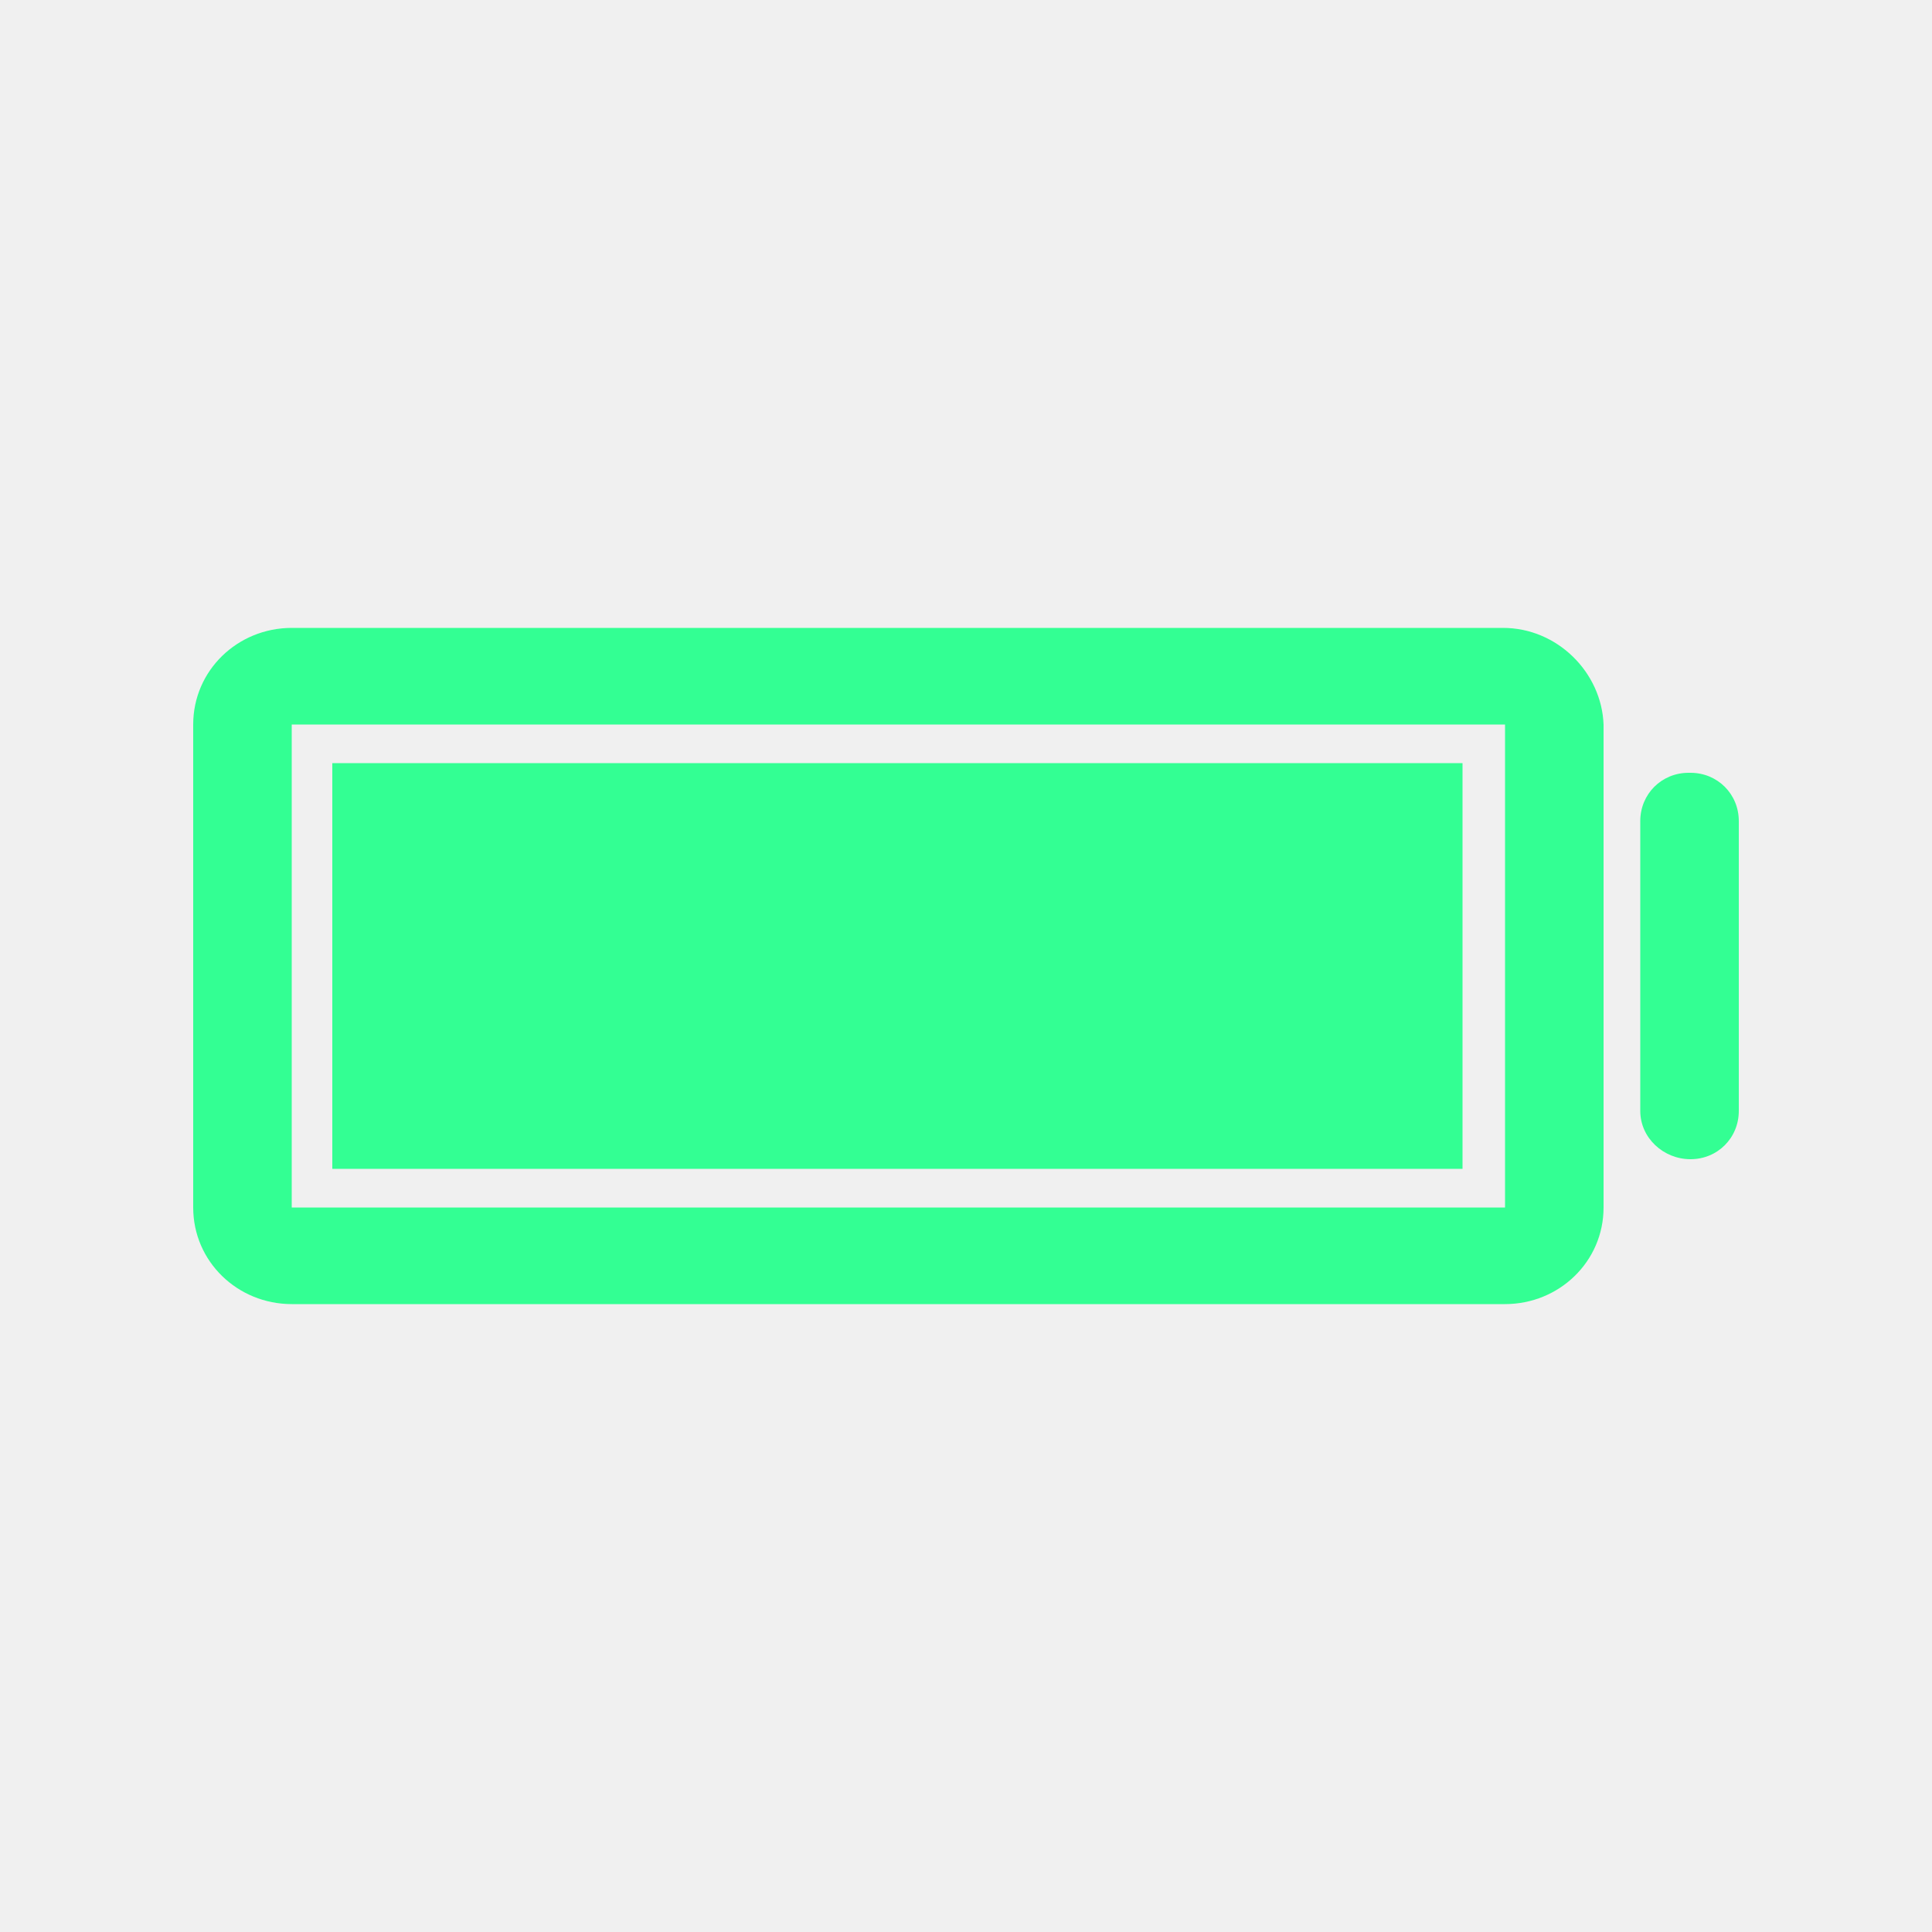
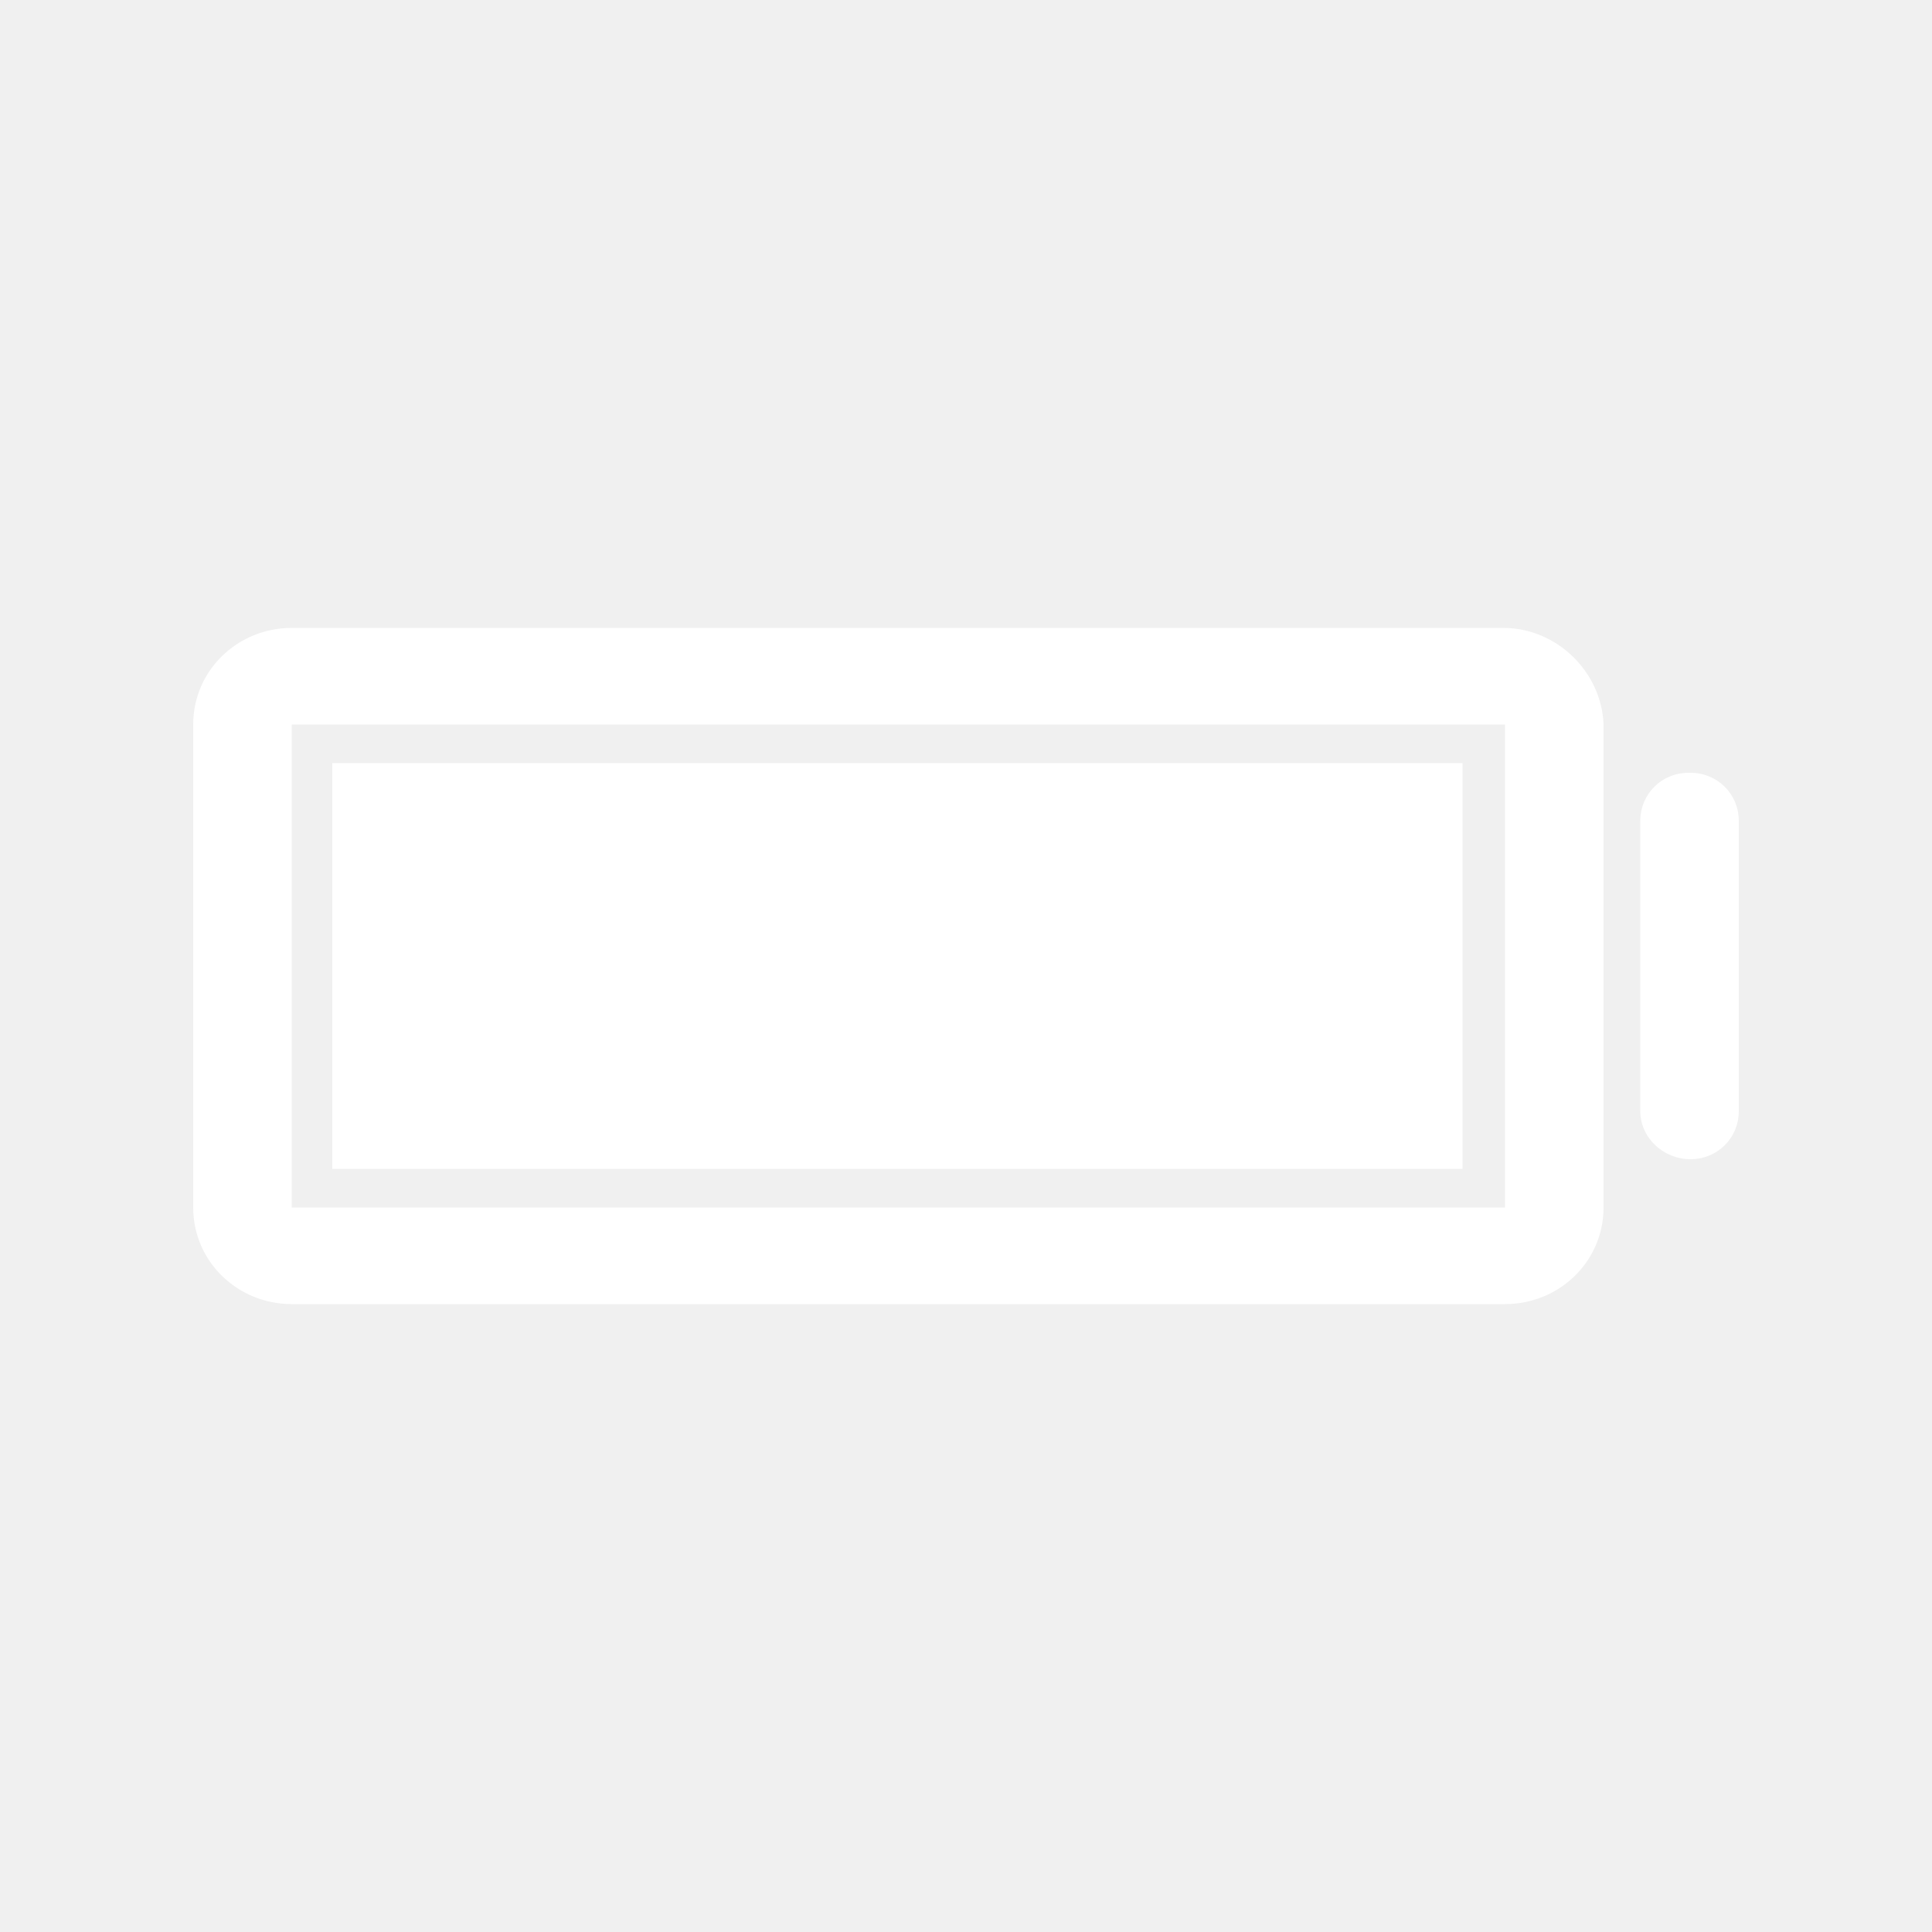
<svg xmlns="http://www.w3.org/2000/svg" version="1.1" id="Слой_1" x="0px" y="0px" viewBox="0 0 100 100" style="enable-background:new 0 0 100 100;" xml:space="preserve">
-   <style type="text/css"> .st0{fill:#33FF93;} </style>
+   <style type="text/css"> .st0{fill:#FFFFFF;} </style>
  <path class="st0" d="M77.8,32.5H15.1c-2.8,0-5.1,2.2-5.1,5v25c0,2.8,2.3,5,5.1,5h62.8c2.8,0,5.1-2.2,5.1-5v-25C82.9,34.8,80.6,32.5,77.8,32.5z   M77.8,62.5H15.1v-25h62.8V62.5z" />
  <path class="st0" d="M87.5,60L87.5,60c-1.4,0-2.6-1.1-2.6-2.5v-15c0-1.4,1.1-2.5,2.5-2.5h0.1c1.4,0,2.5,1.1,2.5,2.5v15C90,58.9,88.9,60,87.5,60z  " />
  <rect class="st0" x="17.2" y="39.5" width="58.5" height="21" />
</svg>
